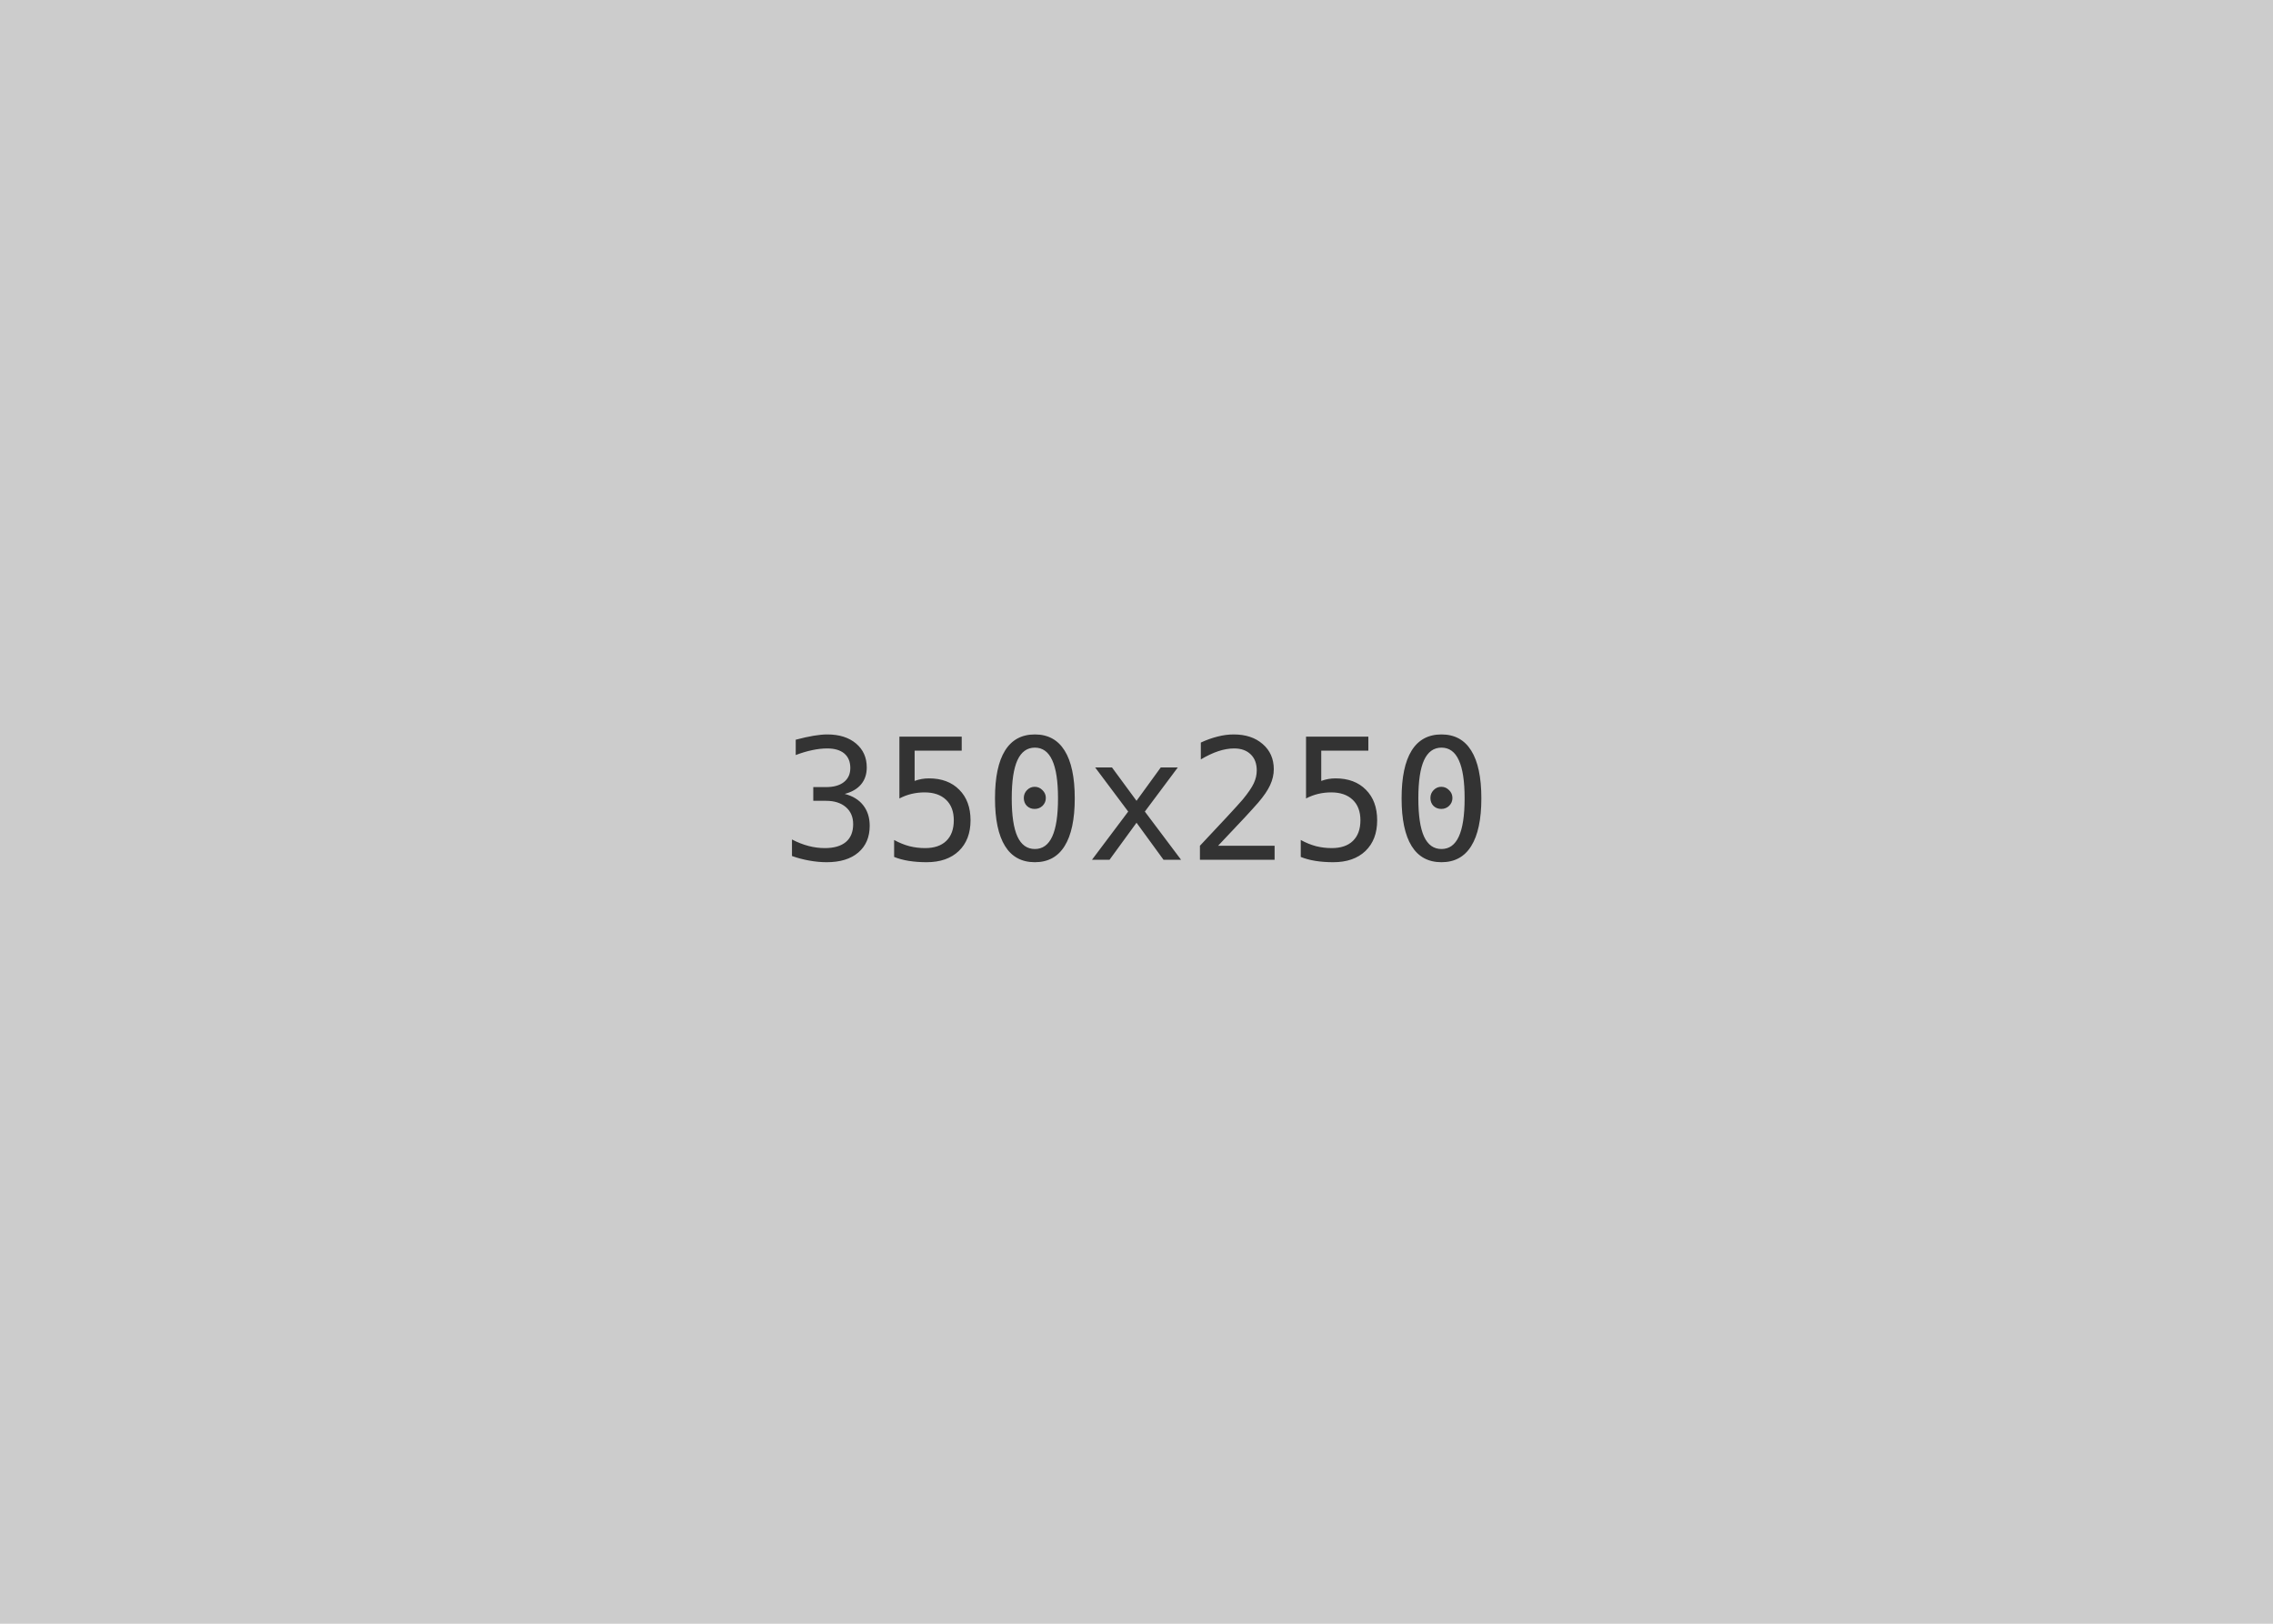
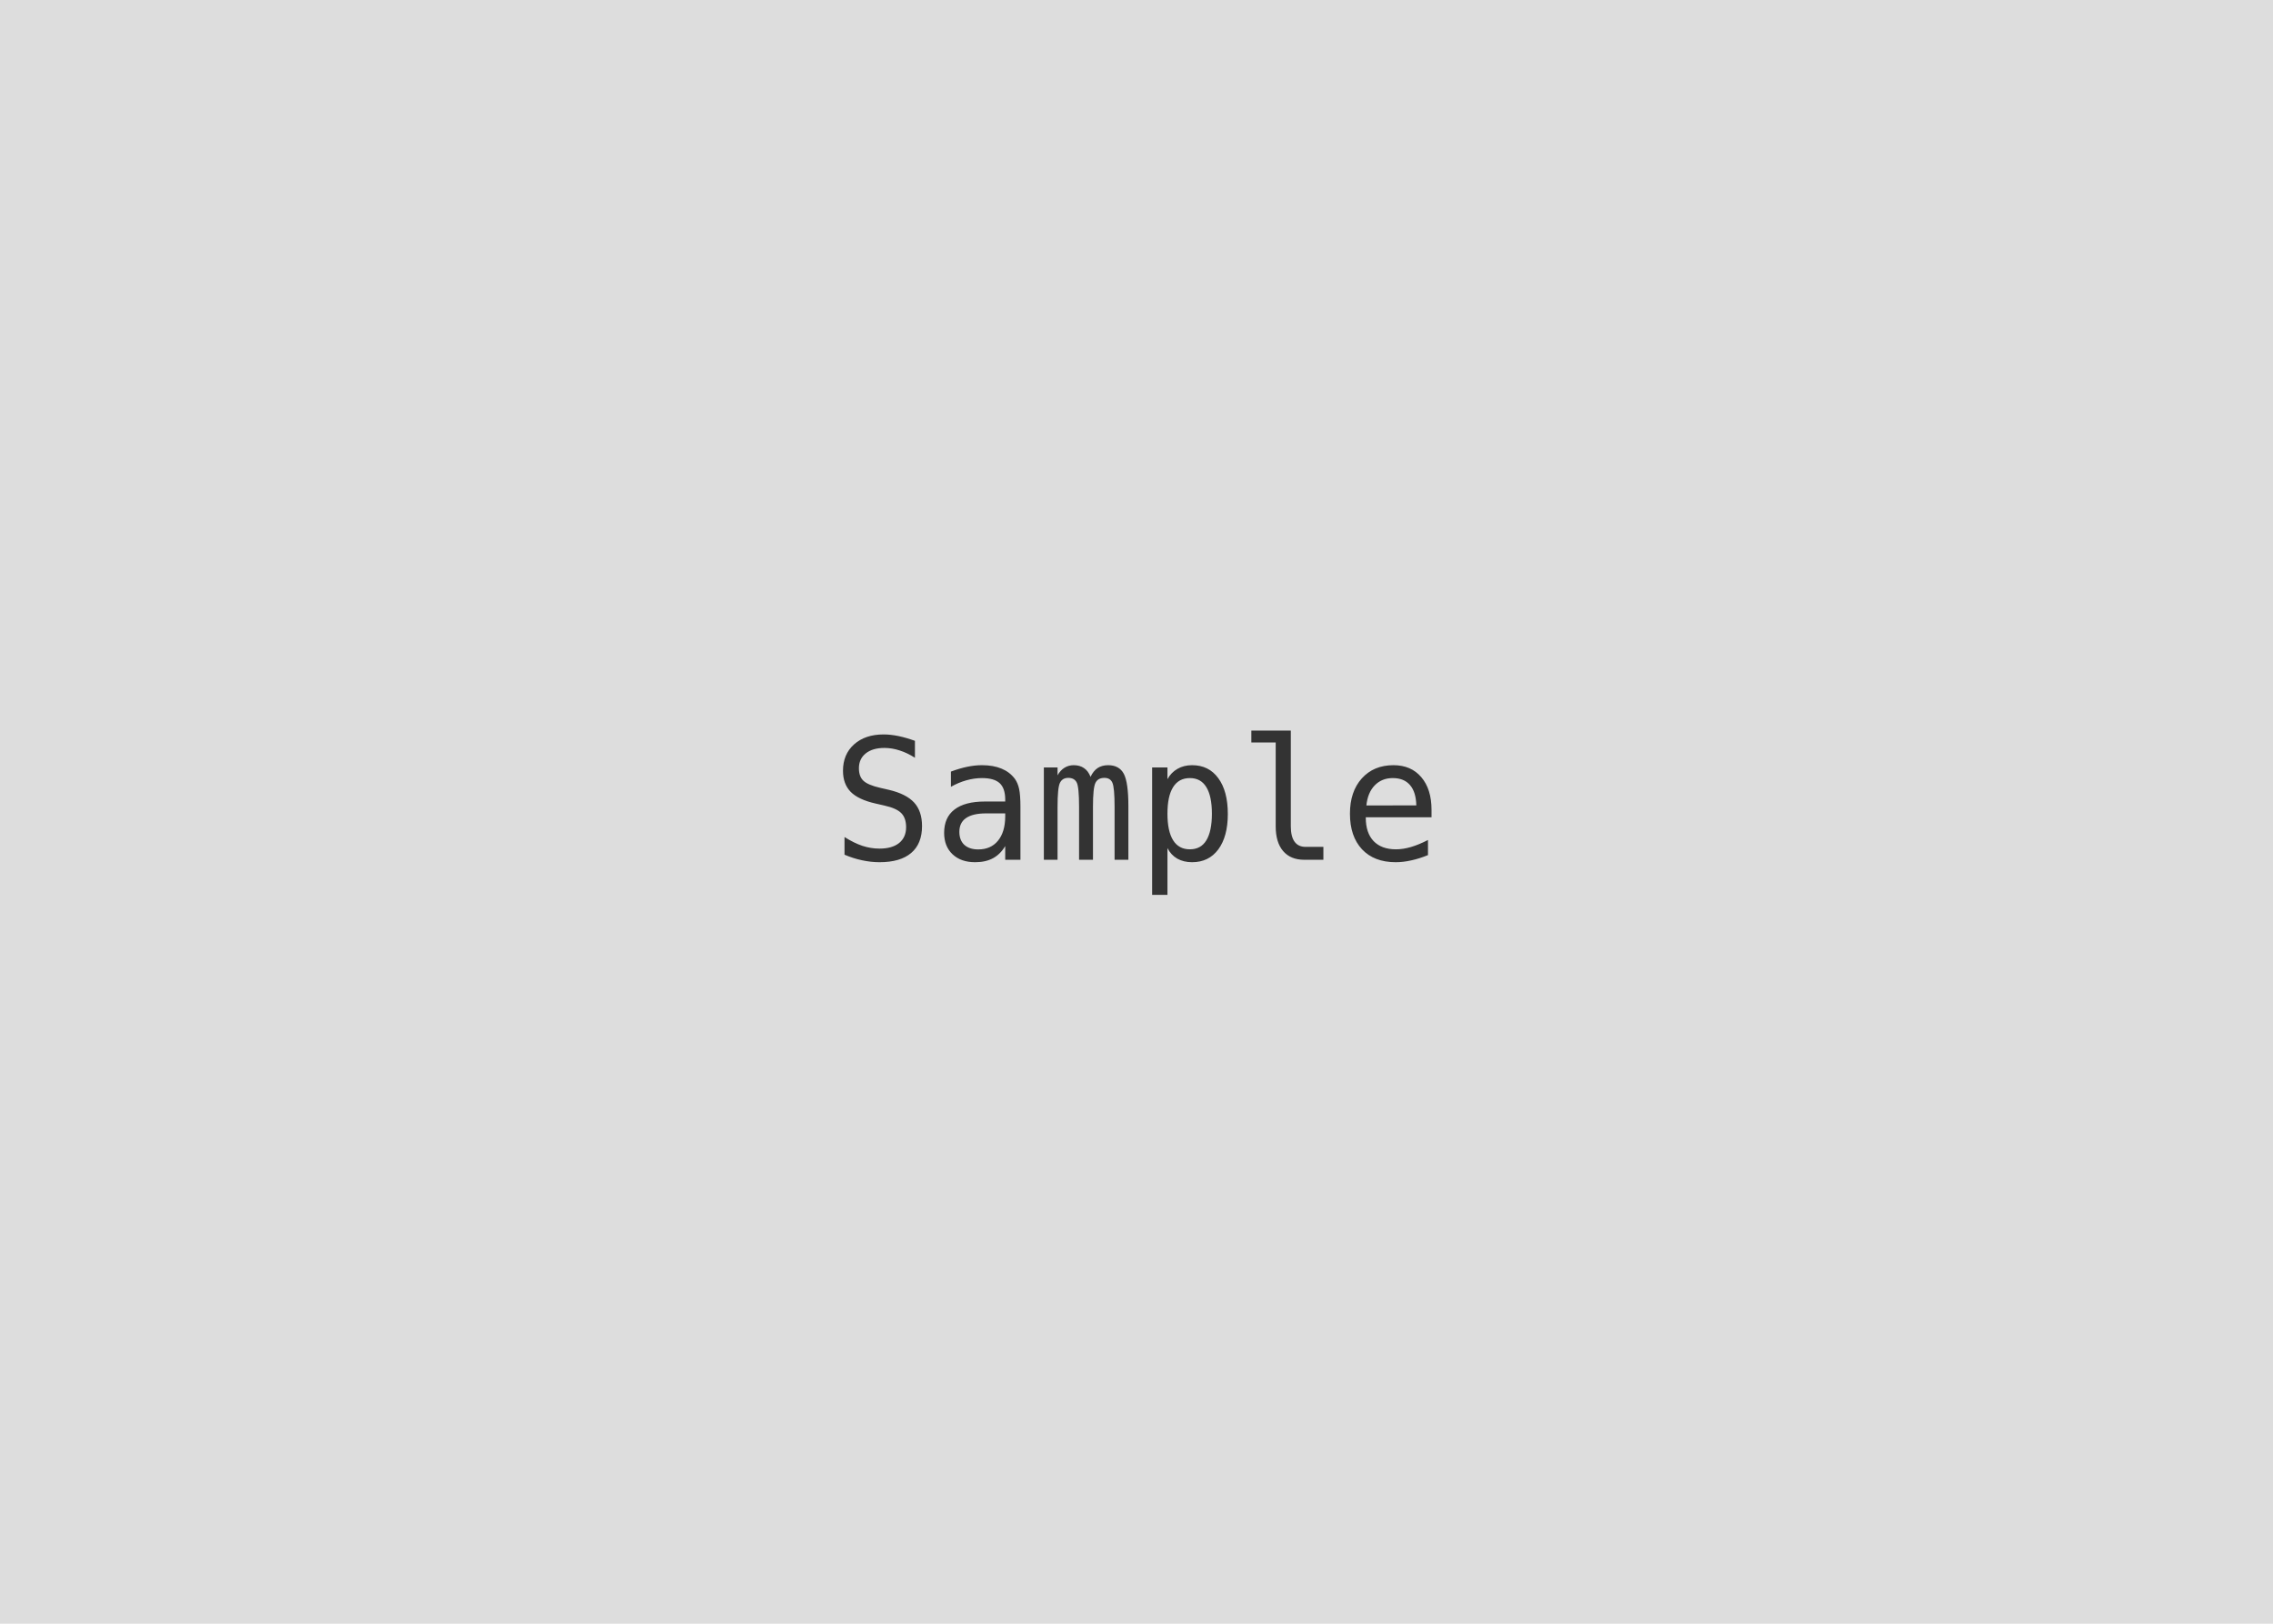
<svg xmlns="http://www.w3.org/2000/svg" viewBox="0 0 350 250" width="350" height="250">
-   <rect width="350" height="250" fill="#cccccc" />
-   <text x="50%" y="50%" dominant-baseline="middle" text-anchor="middle" font-family="monospace" font-size="26px" fill="#333333">350x250</text>
+   <rect width="350" height="250" fill="#ddd" />
+   <text x="50%" y="50%" dominant-baseline="middle" text-anchor="middle" font-family="monospace" font-size="26px" fill="#333333">Sample</text>
</svg>
